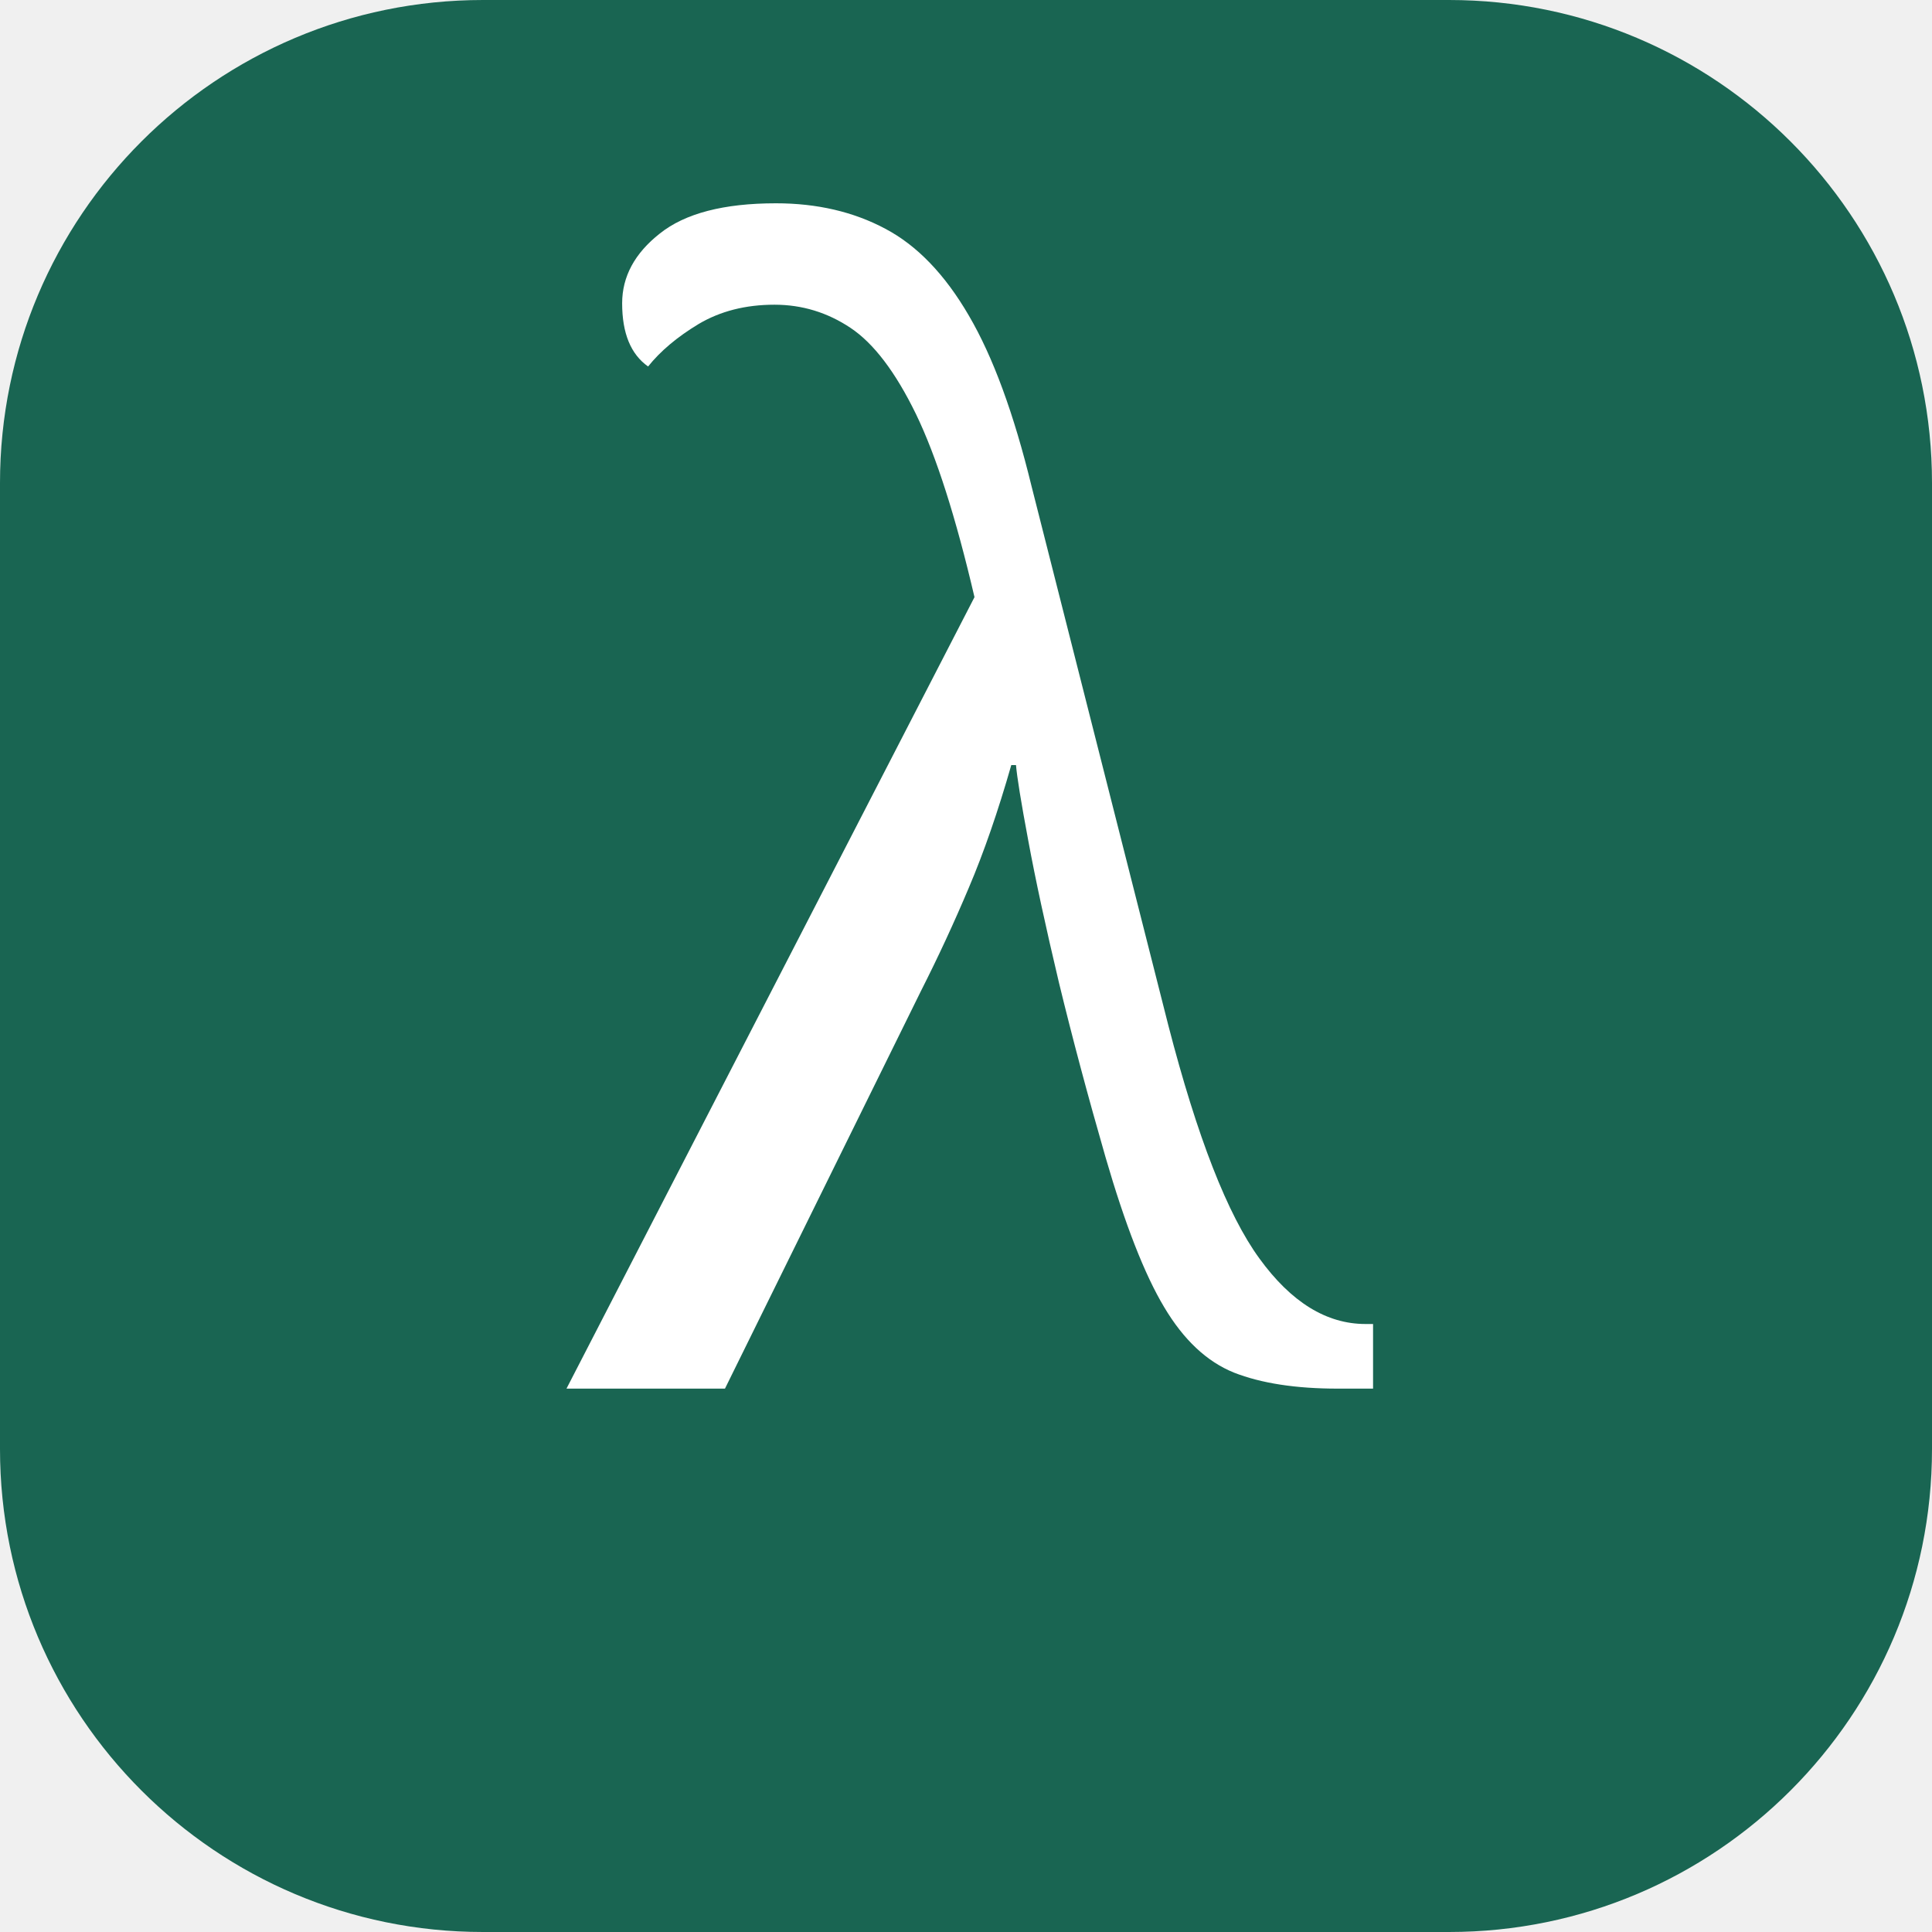
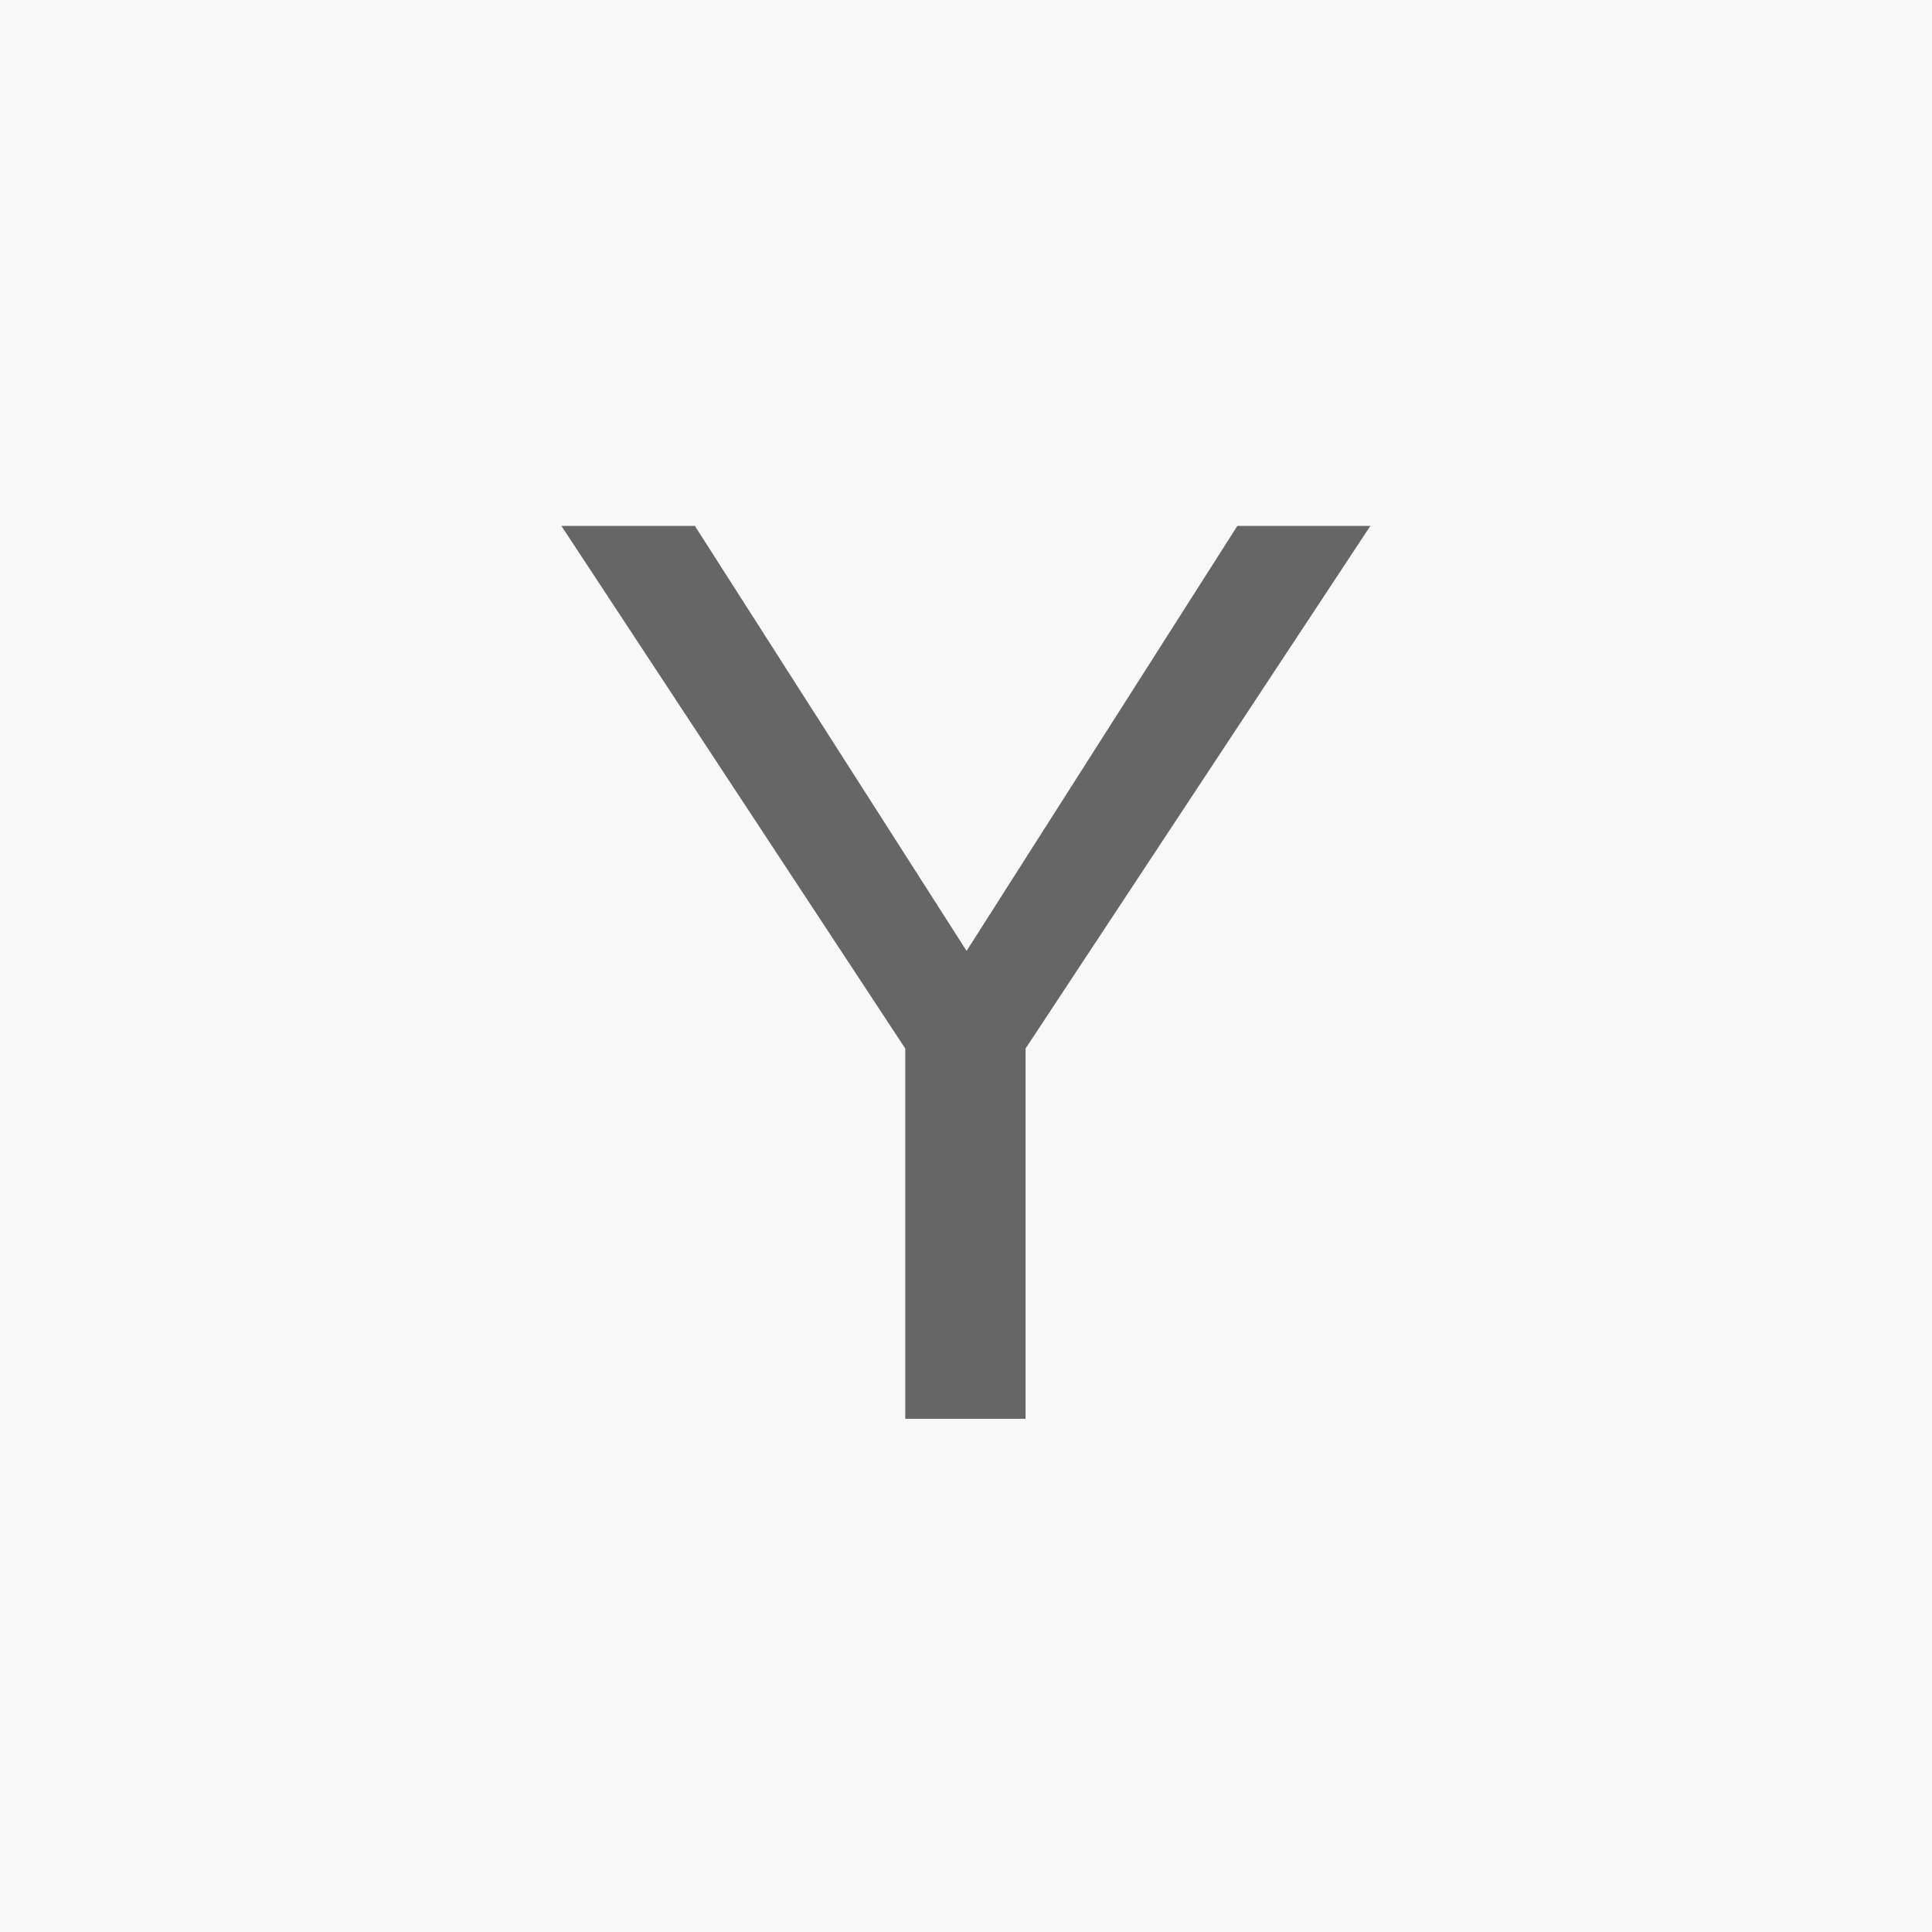
<svg xmlns="http://www.w3.org/2000/svg" viewBox="0 0 64 64">
-   <rect width="64" height="64" rx="16" fill="#196552" />
-   <text x="32" y="46" font-family="Georgia,serif" font-size="51" text-anchor="middle" fill="#fff">λ</text>
+   <rect width="64" height="64" fill="#f8f8f8" />
+   <text x="32" y="47" font-family="Arial,sans-serif" font-size="43" text-anchor="middle" fill="#666">Y</text>
</svg>
